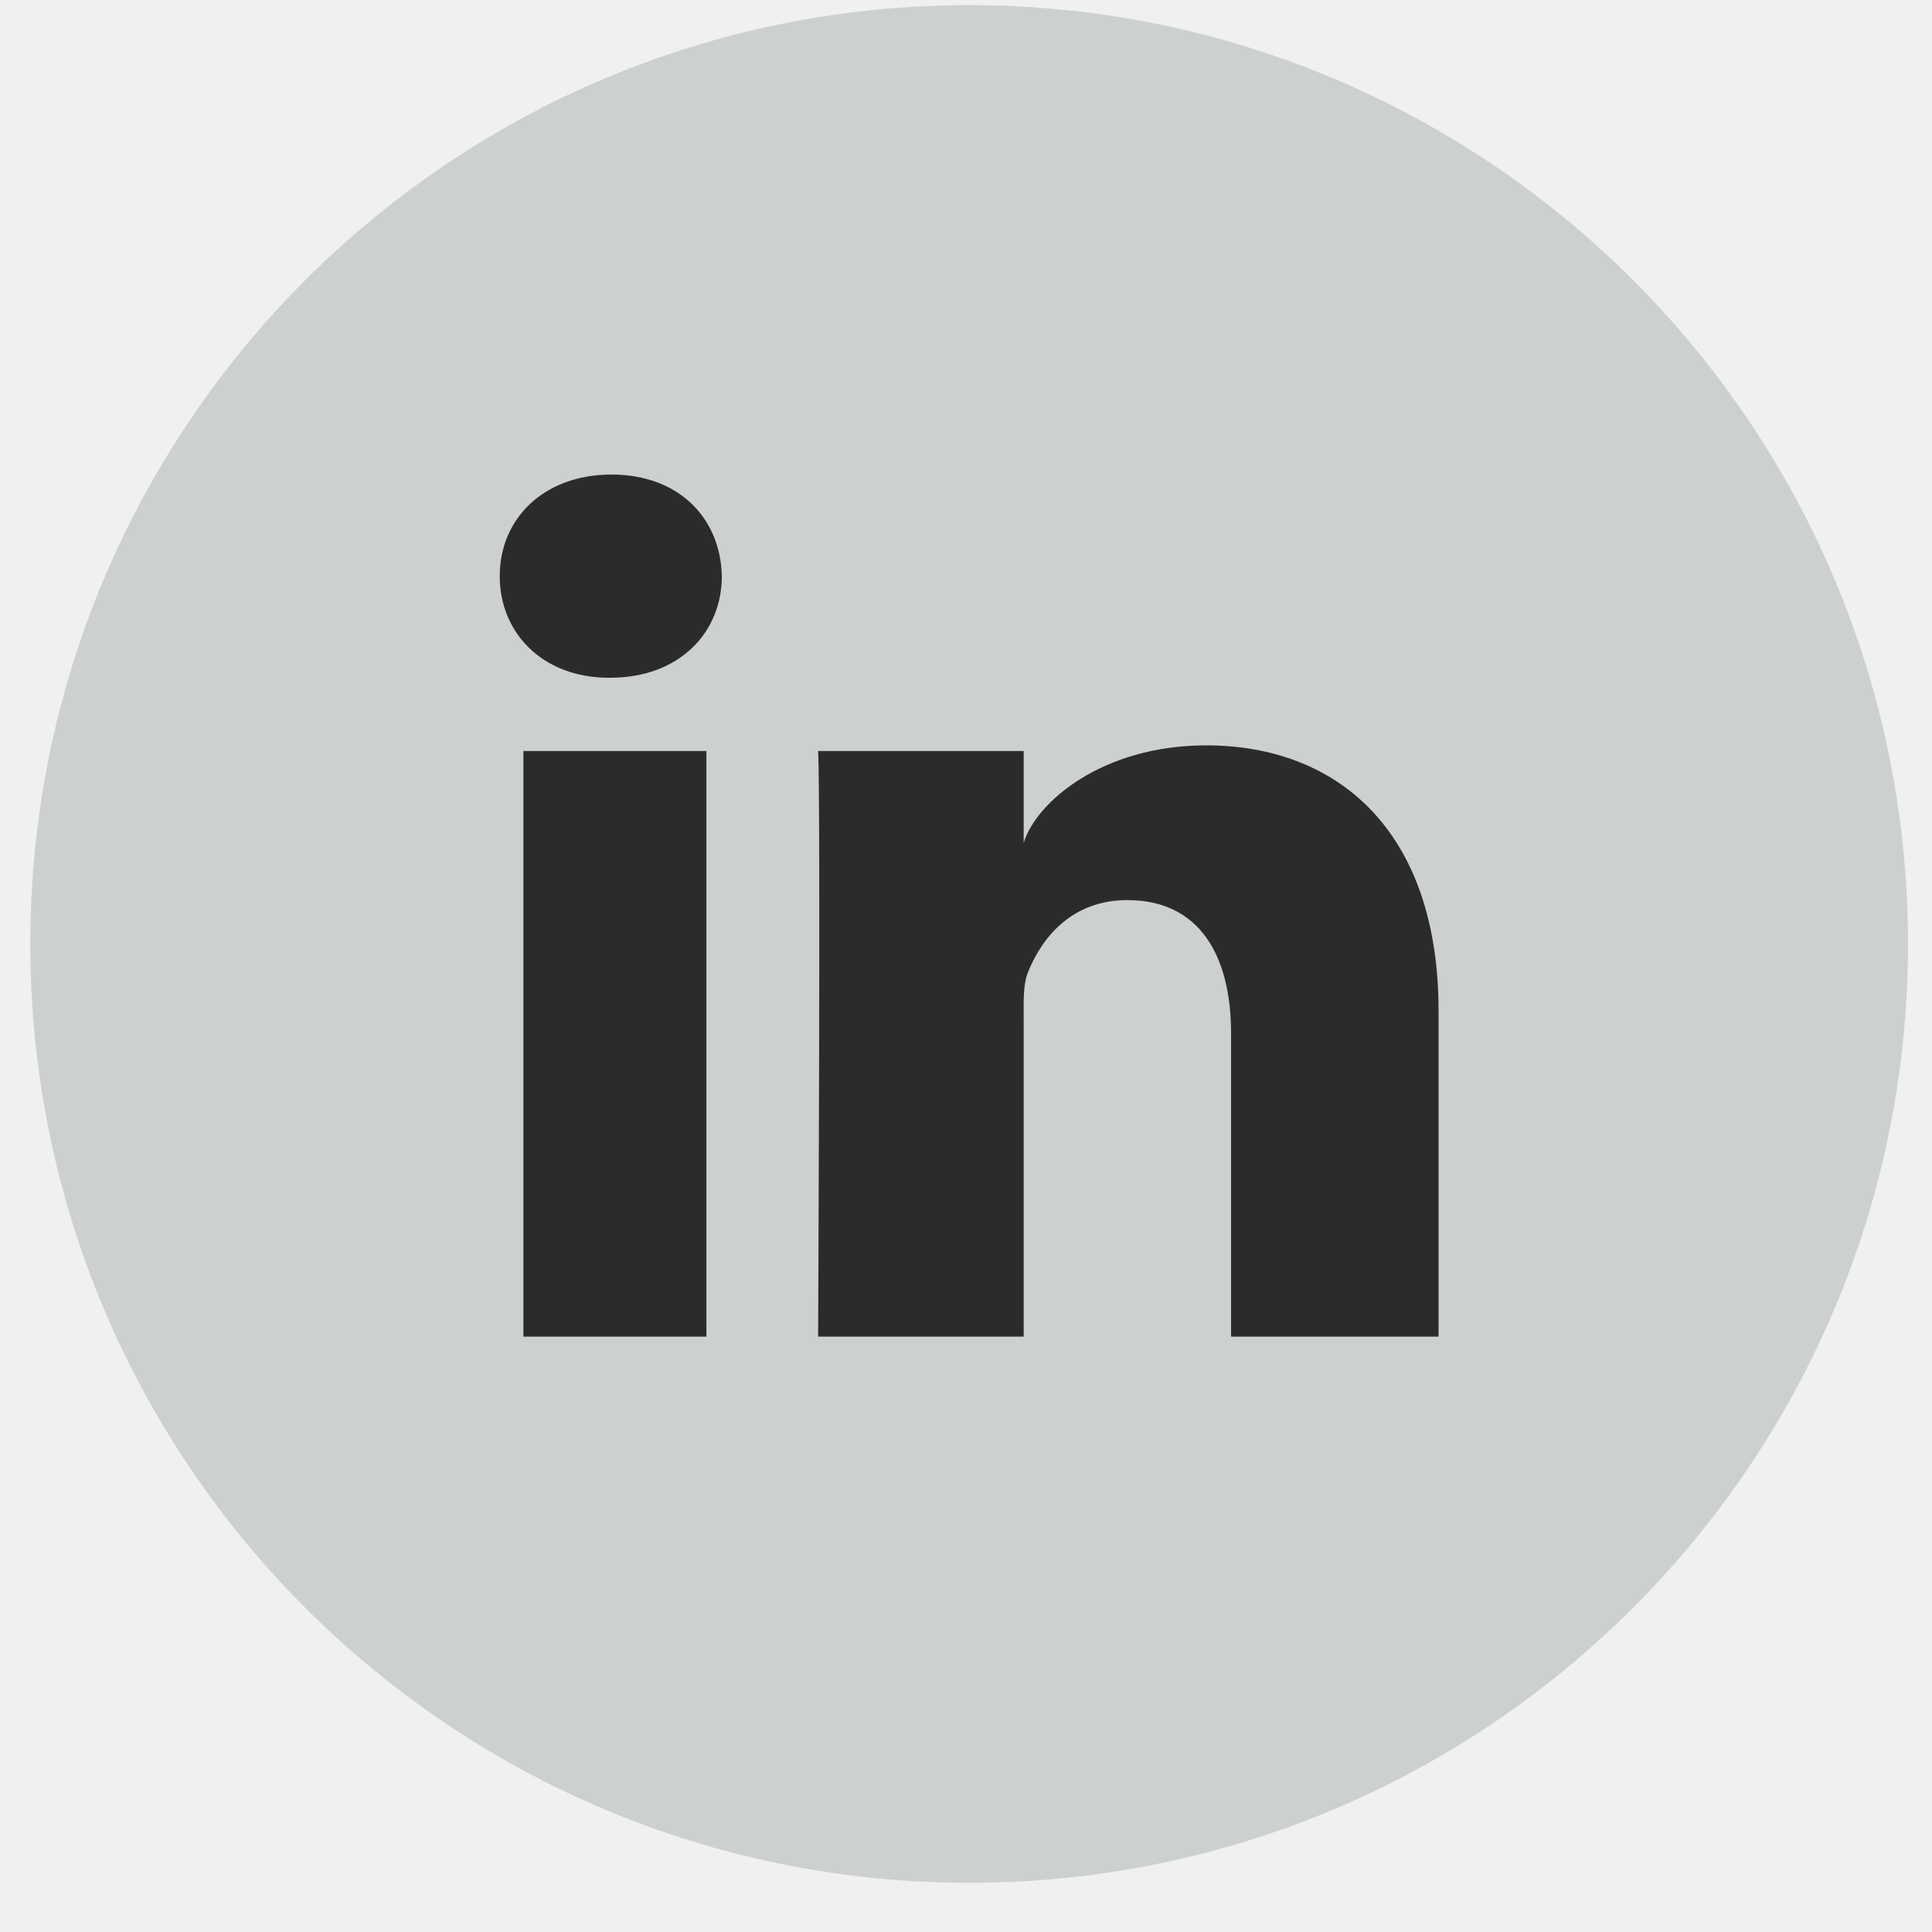
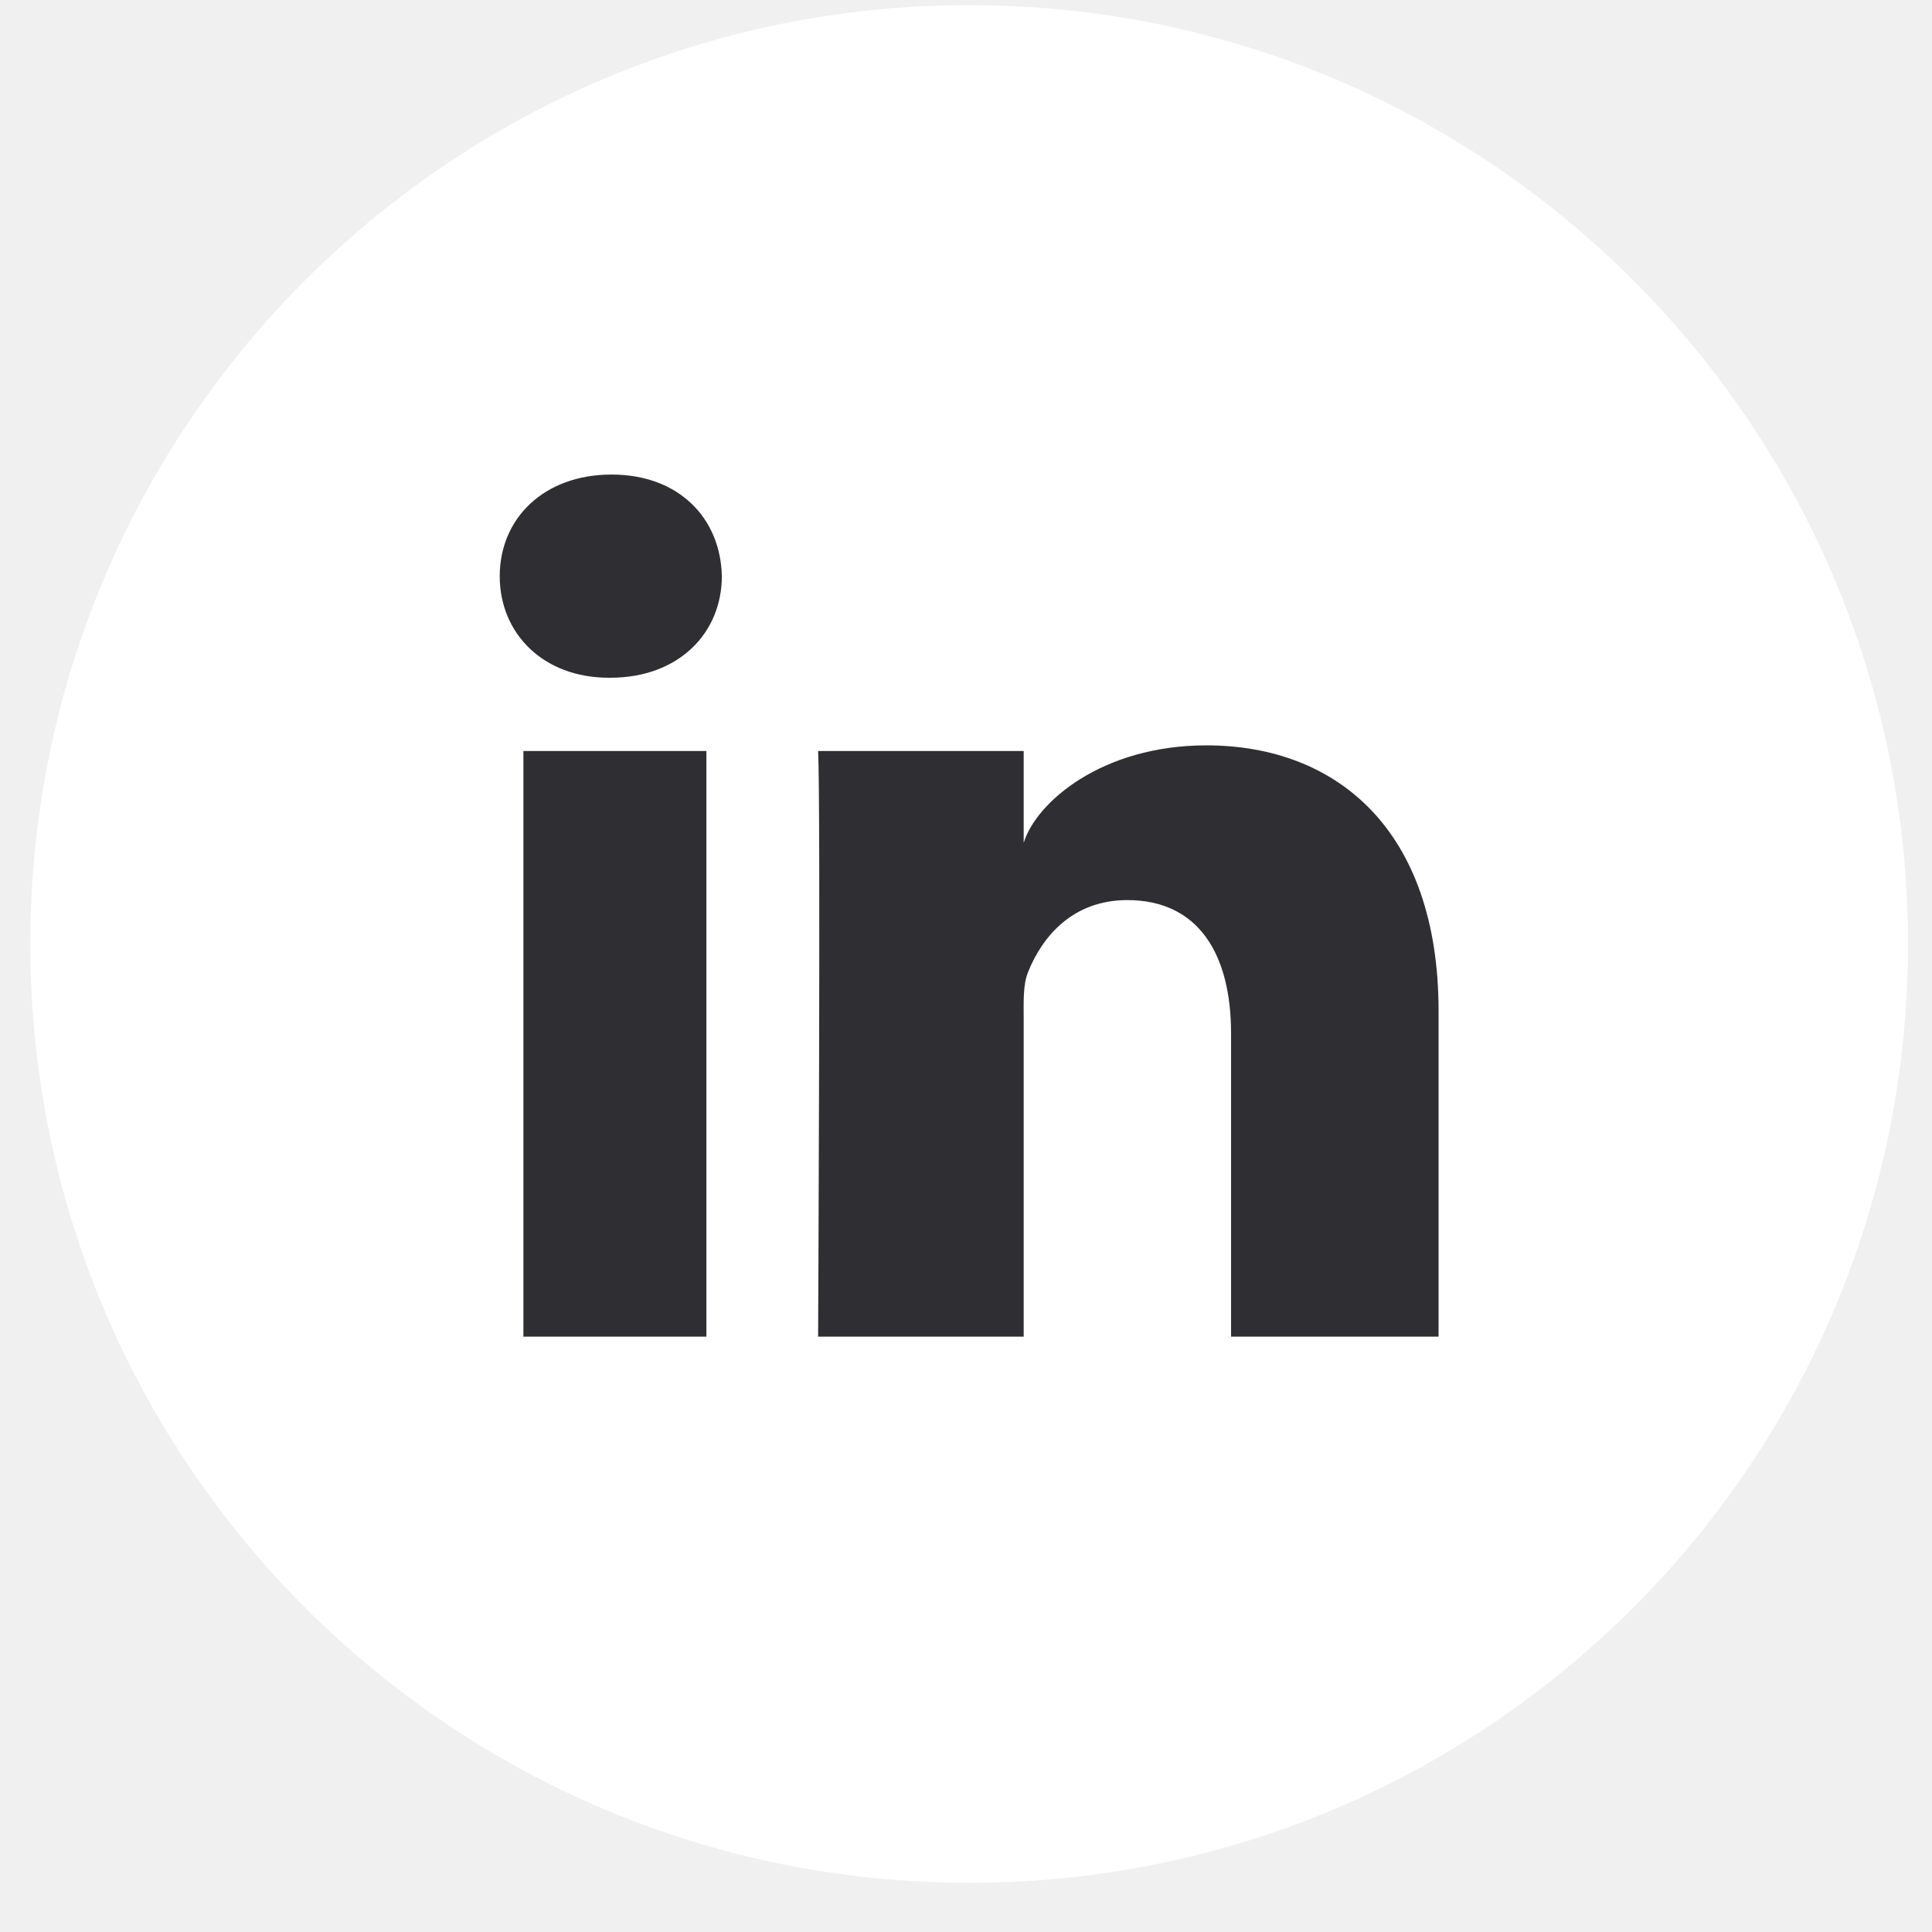
<svg xmlns="http://www.w3.org/2000/svg" width="35px" height="35px" viewBox="0 0 35 35" version="1.1">
  <defs />
  <g id="Page-1" stroke="none" stroke-width="1" fill="none" fill-rule="evenodd">
-     <g id="Flat_Social_Icons" transform="translate(-46, -134)">
+     <g id="Flat_Social_Icons" transform="translate(-120, -170)">
      <g id="Group-20" />
-       <g id="linkedin" transform="translate(47, 134)">
-         <path d="M16.557,34.109 C25.952,34.109 33.565,26.493 33.565,17.1 C33.565,7.708 25.952,0.093 16.557,0.093 C7.164,0.093 -0.451,7.708 -0.451,17.1 C-0.451,26.493 7.164,34.109 16.557,34.109" id="Fill-193" fill="#CCD0D1" />
-         <path d="M25.061,24.214 L21.302,24.214 L21.302,18.724 C21.302,17.287 20.714,16.306 19.421,16.306 C18.432,16.306 17.882,16.968 17.626,17.606 C17.53,17.835 17.545,18.154 17.545,18.473 L17.545,24.214 L13.821,24.214 C13.821,24.214 13.869,14.489 13.821,13.605 L17.545,13.605 L17.545,15.27 C17.765,14.542 18.955,13.503 20.854,13.503 C23.21,13.503 25.061,15.029 25.061,18.315 L25.061,24.214 L25.061,24.214 Z M10.055,12.278 L10.031,12.278 C8.831,12.278 8.053,11.467 8.053,10.439 C8.053,9.391 8.854,8.597 10.078,8.597 C11.301,8.597 12.053,9.389 12.077,10.436 C12.077,11.464 11.301,12.278 10.055,12.278 L10.055,12.278 Z M8.482,13.605 L11.797,13.605 L11.797,24.214 L8.482,24.214 L8.482,13.605 Z" id="Fill-194" fill="#2C2B2B" />
+       <g id="linkedin" transform="translate(121, 170)">
+         <path d="M16.557,34.109 C25.952,34.109 33.565,26.493 33.565,17.1 C33.565,7.708 25.952,0.093 16.557,0.093 C7.164,0.093 -0.451,7.708 -0.451,17.1 C-0.451,26.493 7.164,34.109 16.557,34.109" id="Fill-193" fill="#FFFFFF" />
+         <path d="M25.061,24.214 L21.302,24.214 L21.302,18.724 C21.302,17.287 20.714,16.306 19.421,16.306 C18.432,16.306 17.882,16.968 17.626,17.606 C17.53,17.835 17.545,18.154 17.545,18.473 L17.545,24.214 L13.821,24.214 C13.821,24.214 13.869,14.489 13.821,13.605 L17.545,13.605 L17.545,15.27 C17.765,14.542 18.955,13.503 20.854,13.503 C23.21,13.503 25.061,15.029 25.061,18.315 L25.061,24.214 L25.061,24.214 Z M10.055,12.278 L10.031,12.278 C8.831,12.278 8.053,11.467 8.053,10.439 C8.053,9.391 8.854,8.597 10.078,8.597 C11.301,8.597 12.053,9.389 12.077,10.436 C12.077,11.464 11.301,12.278 10.055,12.278 L10.055,12.278 Z M8.482,13.605 L11.797,13.605 L11.797,24.214 L8.482,24.214 L8.482,13.605 Z" id="Fill-194" fill="#2E2E33" />
      </g>
    </g>
  </g>
</svg>
